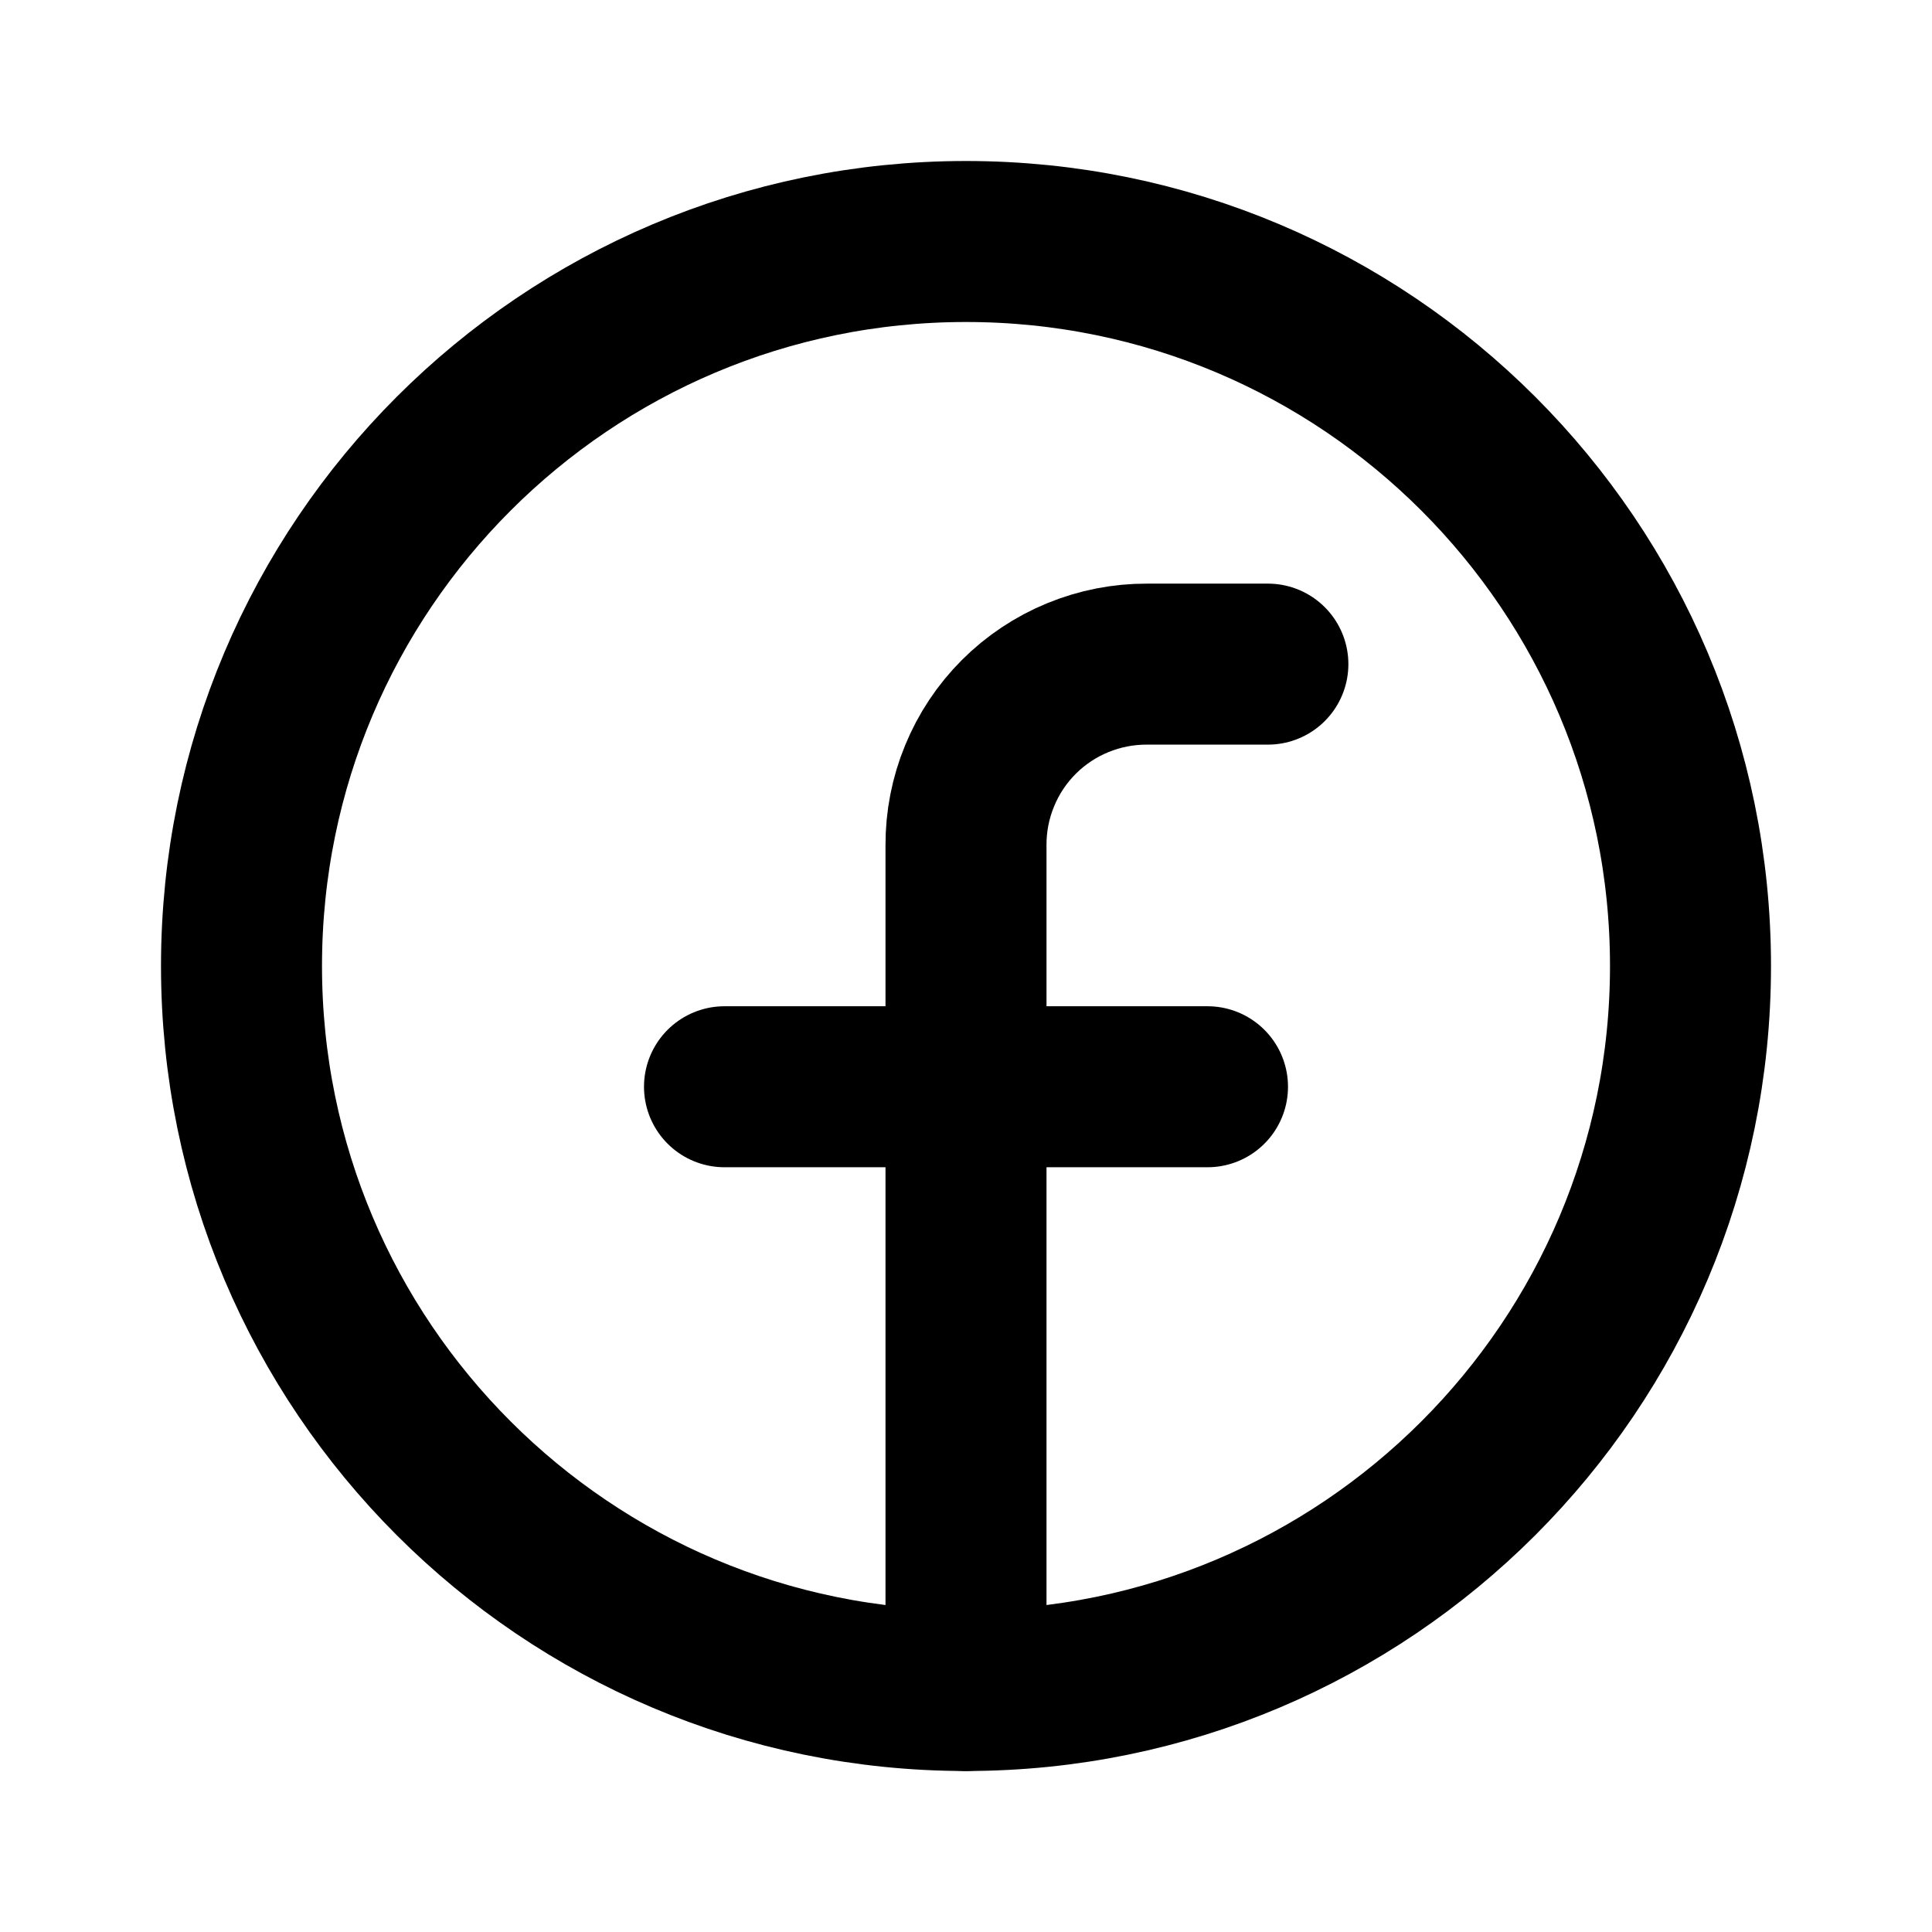
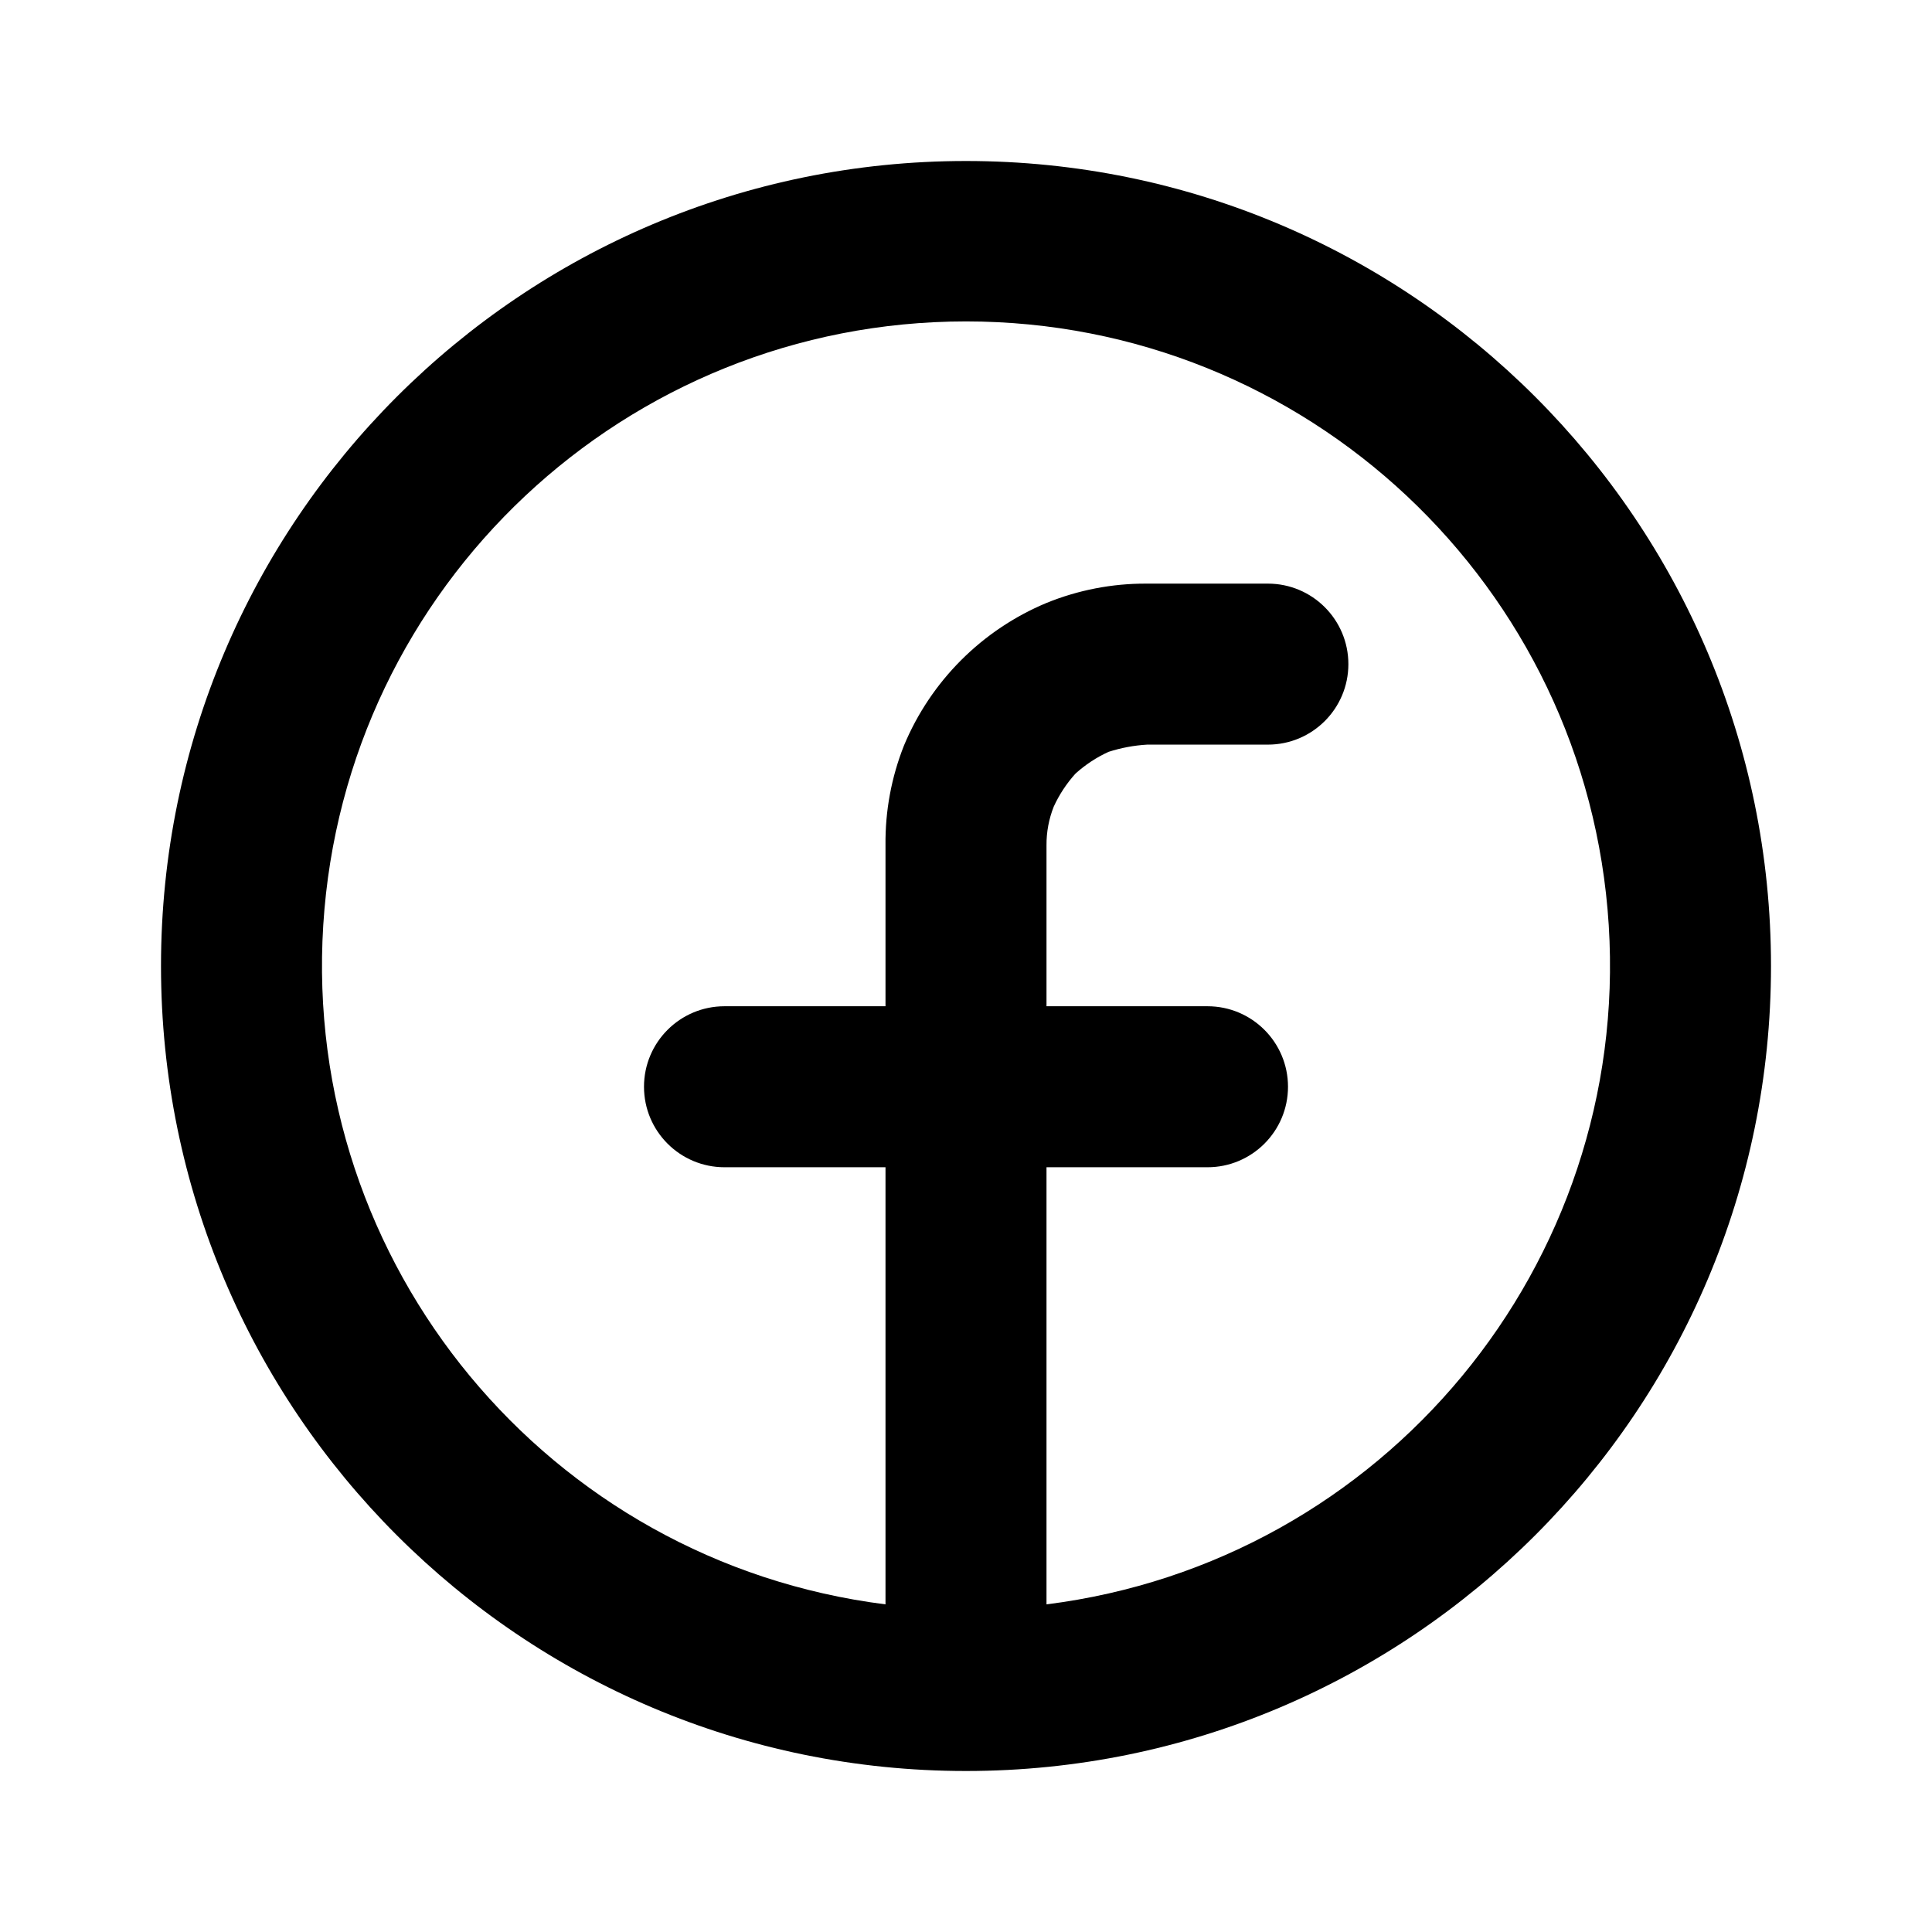
- <svg xmlns="http://www.w3.org/2000/svg" width="24" height="24" viewBox="0 0 24 24" fill="none">
-   <path d="M12 21C16.971 21 21 16.971 21 12C21 7.029 16.971 3 12 3C7.029 3 3 7.029 3 12C3 16.971 7.029 21 12 21Z" stroke="black" stroke-width="2" stroke-linecap="round" stroke-linejoin="round" />
-   <path d="M15.75 8.25H14.25C13.954 8.249 13.661 8.306 13.387 8.419C13.114 8.531 12.865 8.697 12.656 8.906C12.447 9.115 12.281 9.364 12.169 9.638C12.056 9.911 11.999 10.204 12 10.5V21" stroke="black" stroke-width="2" stroke-linecap="round" stroke-linejoin="round" />
-   <path d="M9 13.5H15" stroke="black" stroke-width="2" stroke-linecap="round" stroke-linejoin="round" />
+ <svg xmlns="http://www.w3.org/2000/svg" width="24" height="24" viewBox="0 0 24 24">
+   <path d="M12,2A10,10,0,1,0,22,12,10,10,0,0,0,12,2Zm1,17.93V14.5h2a1,1,0,0,0,0-2H13v-2a1.28,1.28,0,0,1,.09-.48,1.62,1.62,0,0,1,.27-.41,1.62,1.62,0,0,1,.41-.27,1.94,1.94,0,0,1,.48-.09h1.5a1,1,0,0,0,0-2H14.24A3.25,3.25,0,0,0,13,7.49a3.29,3.29,0,0,0-1.77,1.77A3.26,3.26,0,0,0,11,10.5v2H9a1,1,0,0,0,0,2h2v5.43a8,8,0,1,1,2,0Z" />
</svg>
